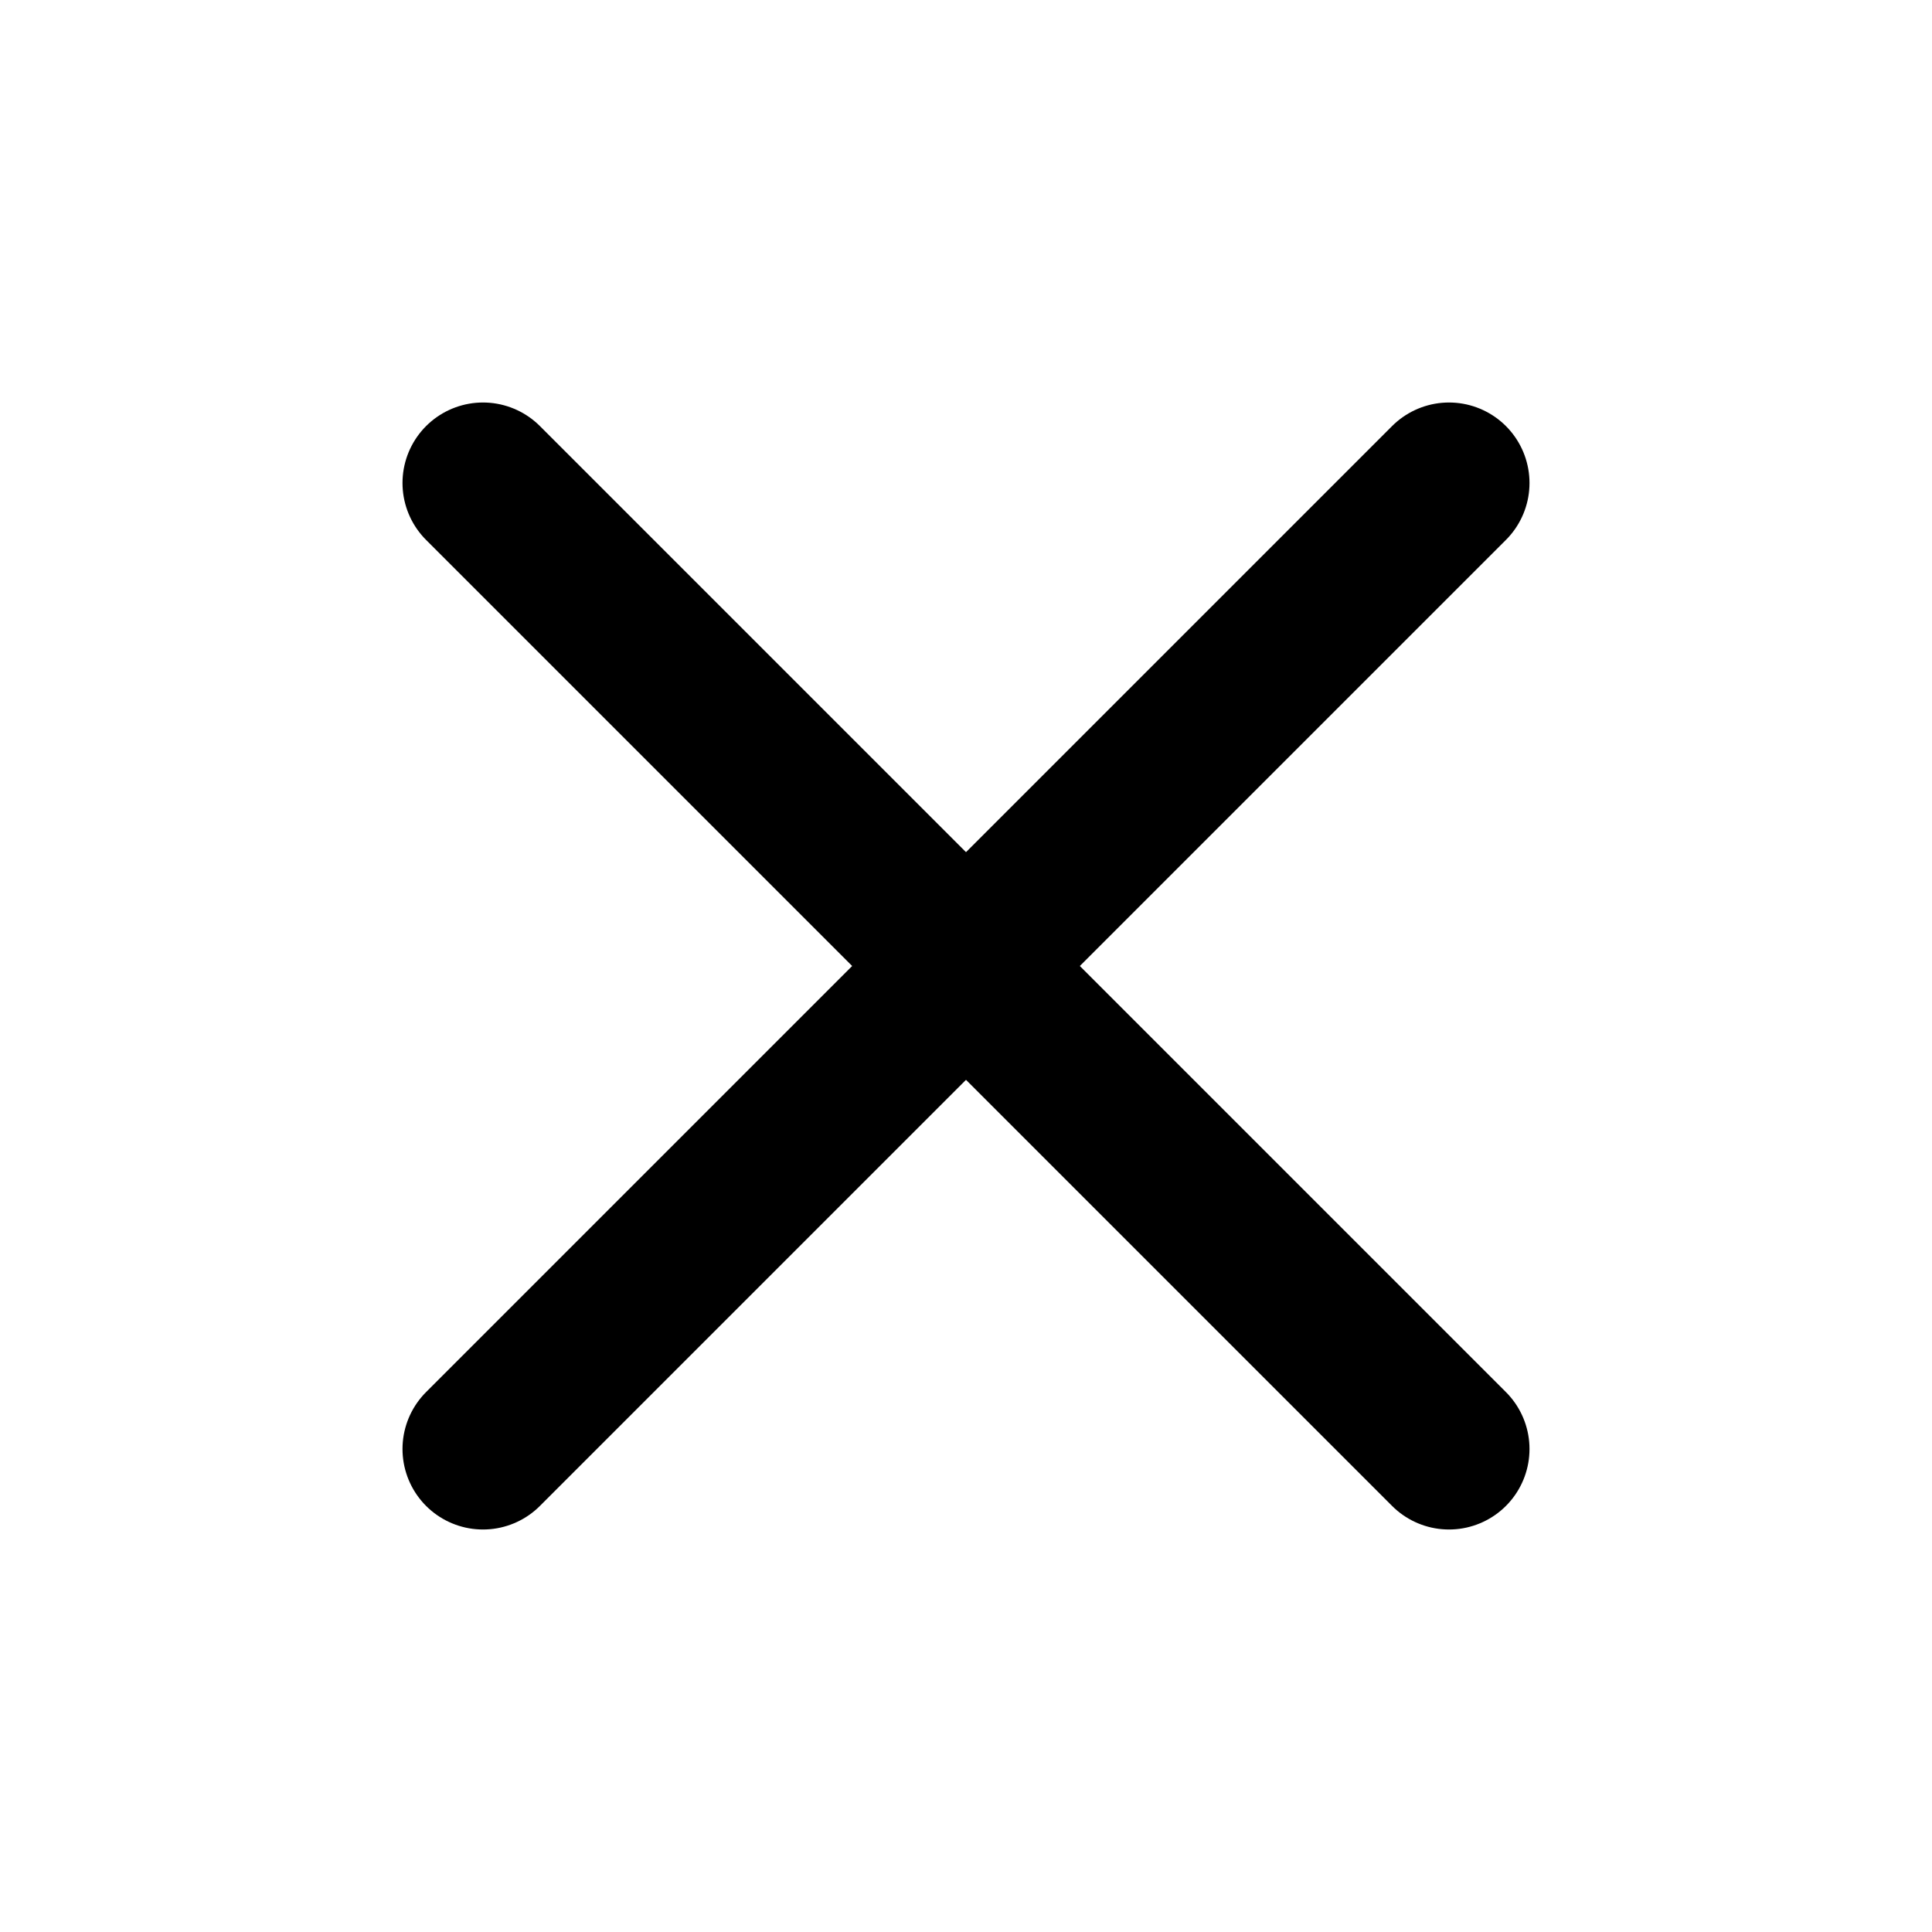
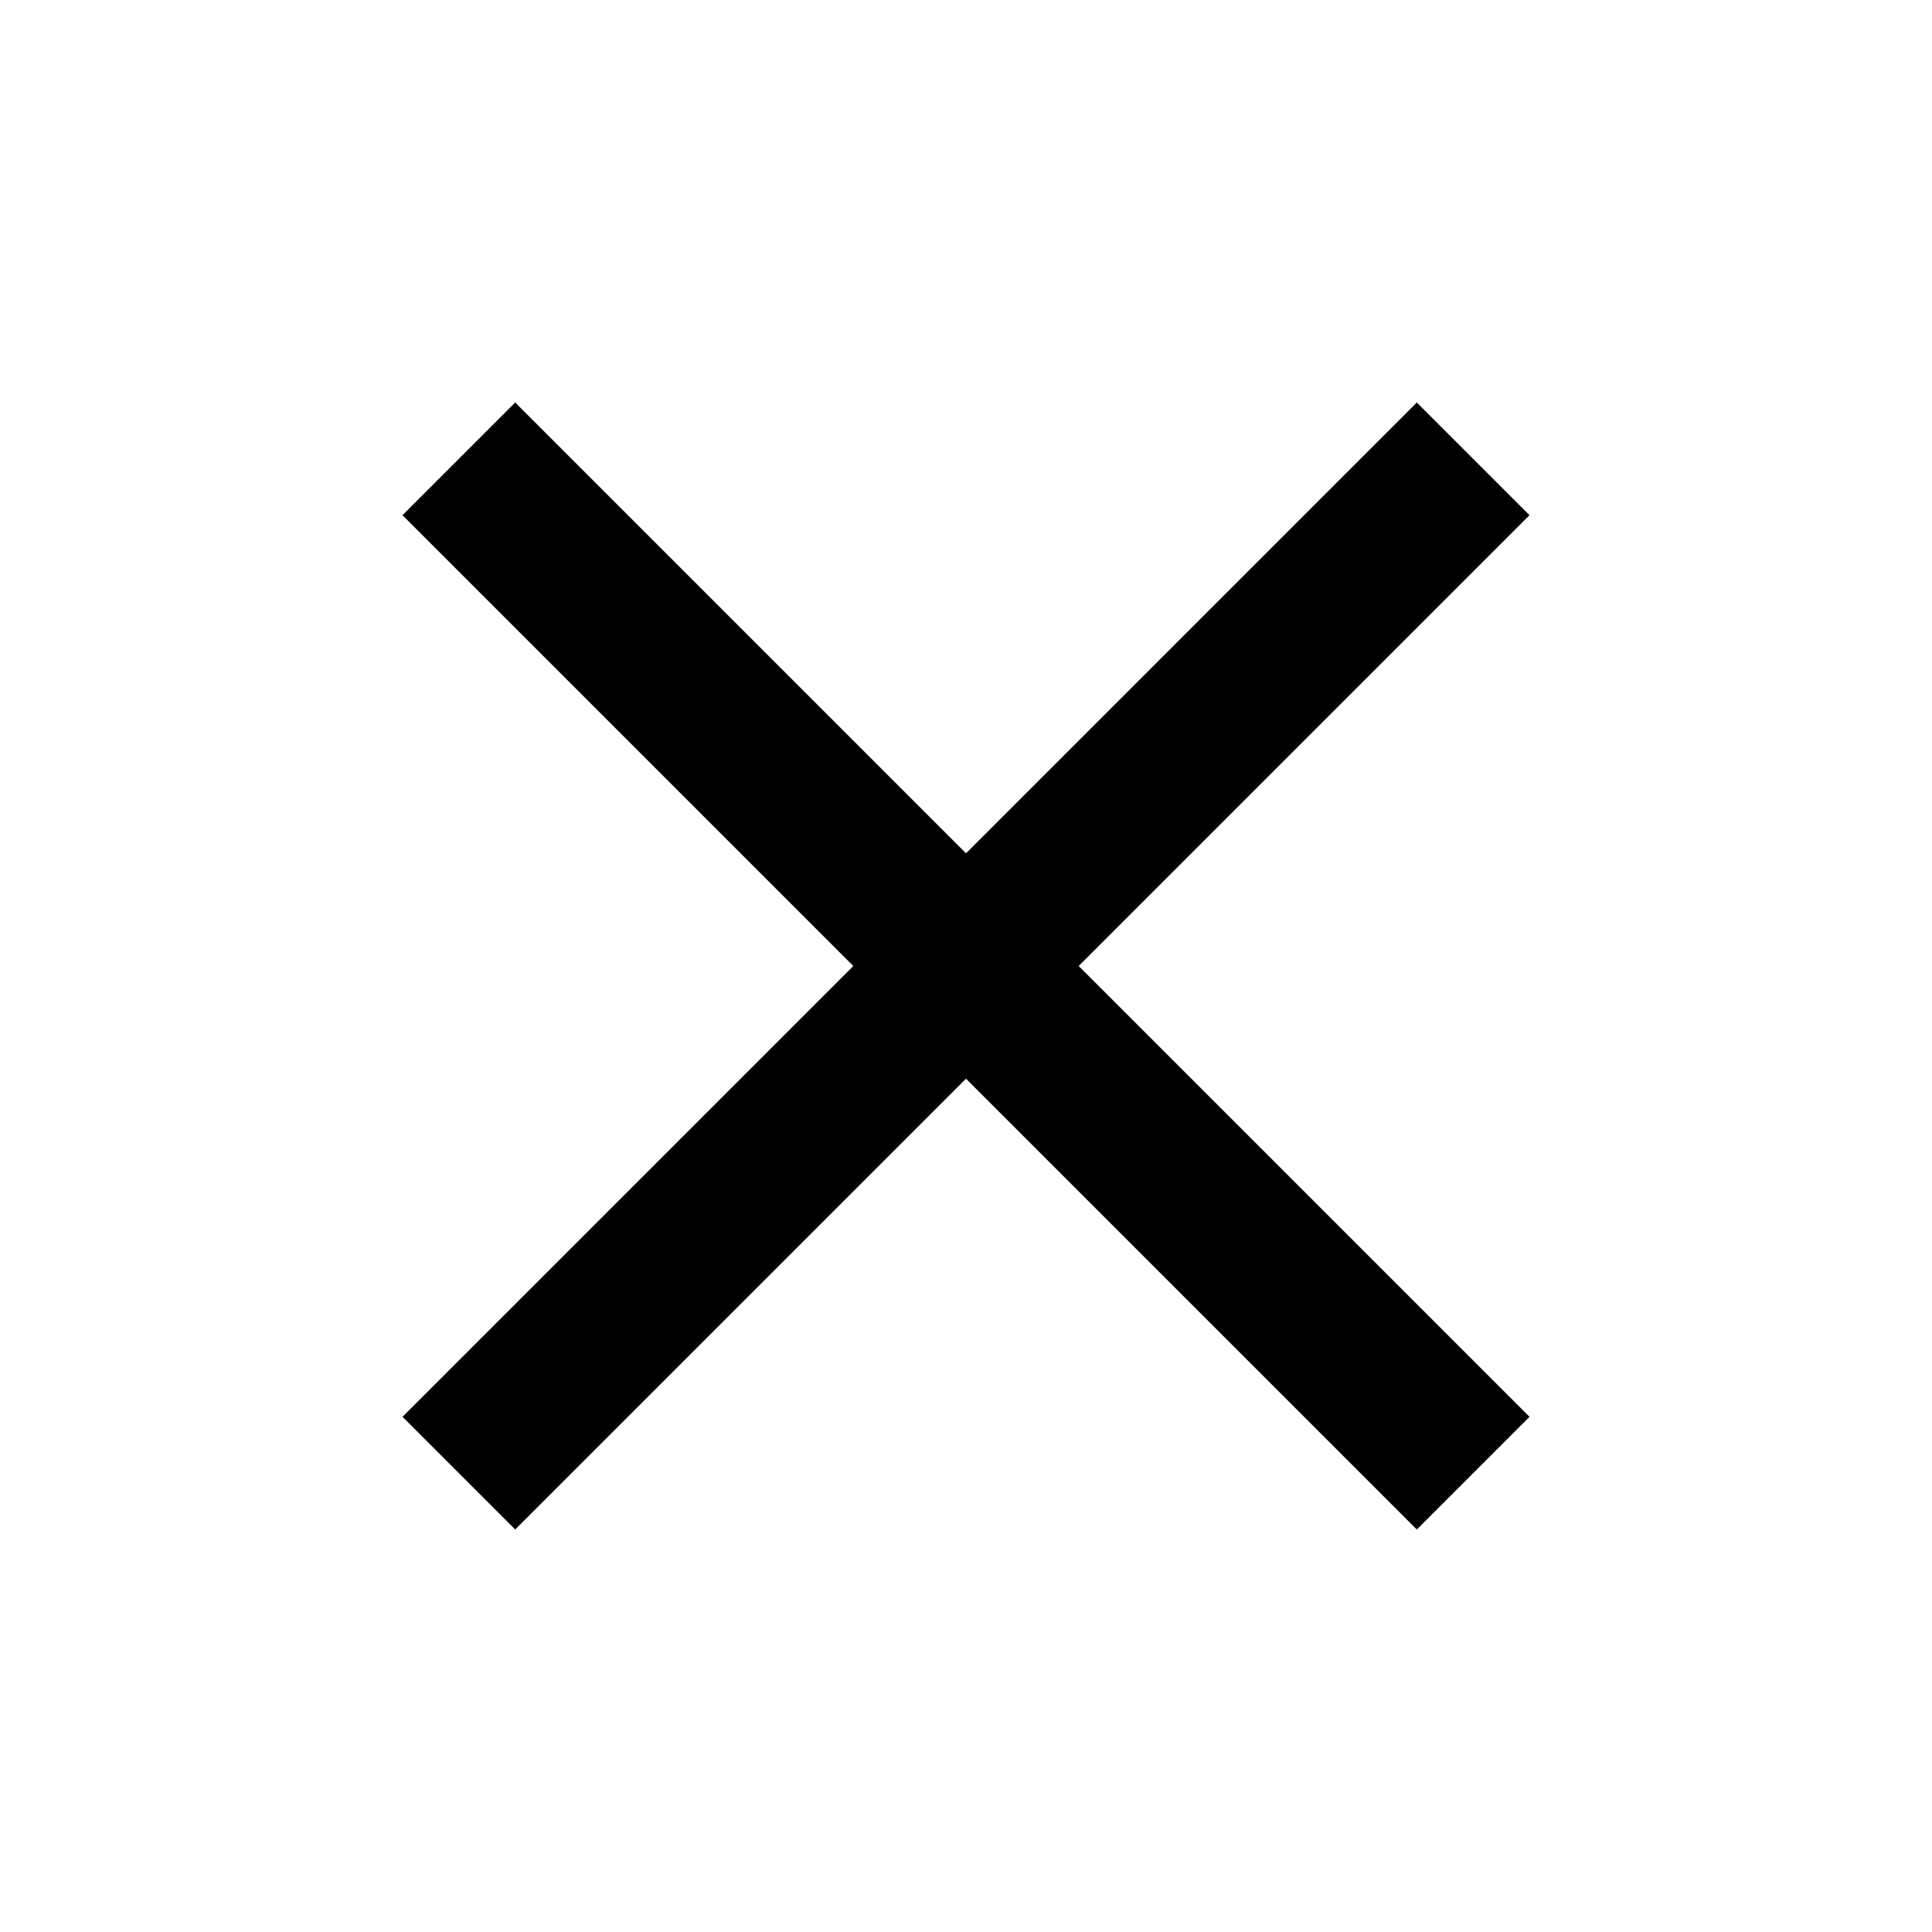
- <svg xmlns="http://www.w3.org/2000/svg" width="24" height="24" viewBox="0 0 24 24" fill="none" stroke="currentColor" stroke-width="2" stroke-linecap="round" stroke-linejoin="round">
-   <line x1="18" y1="6" x2="6" y2="18" />
-   <line x1="6" y1="6" x2="18" y2="18" />
+ <svg xmlns="http://www.w3.org/2000/svg" height="24px" viewBox="0 -960 960 960" width="24px" fill="#000000">
+   <path d="m256-200-56-56 224-224-224-224 56-56 224 224 224-224 56 56-224 224 224 224-56 56-224-224-224 224Z" />
</svg>
